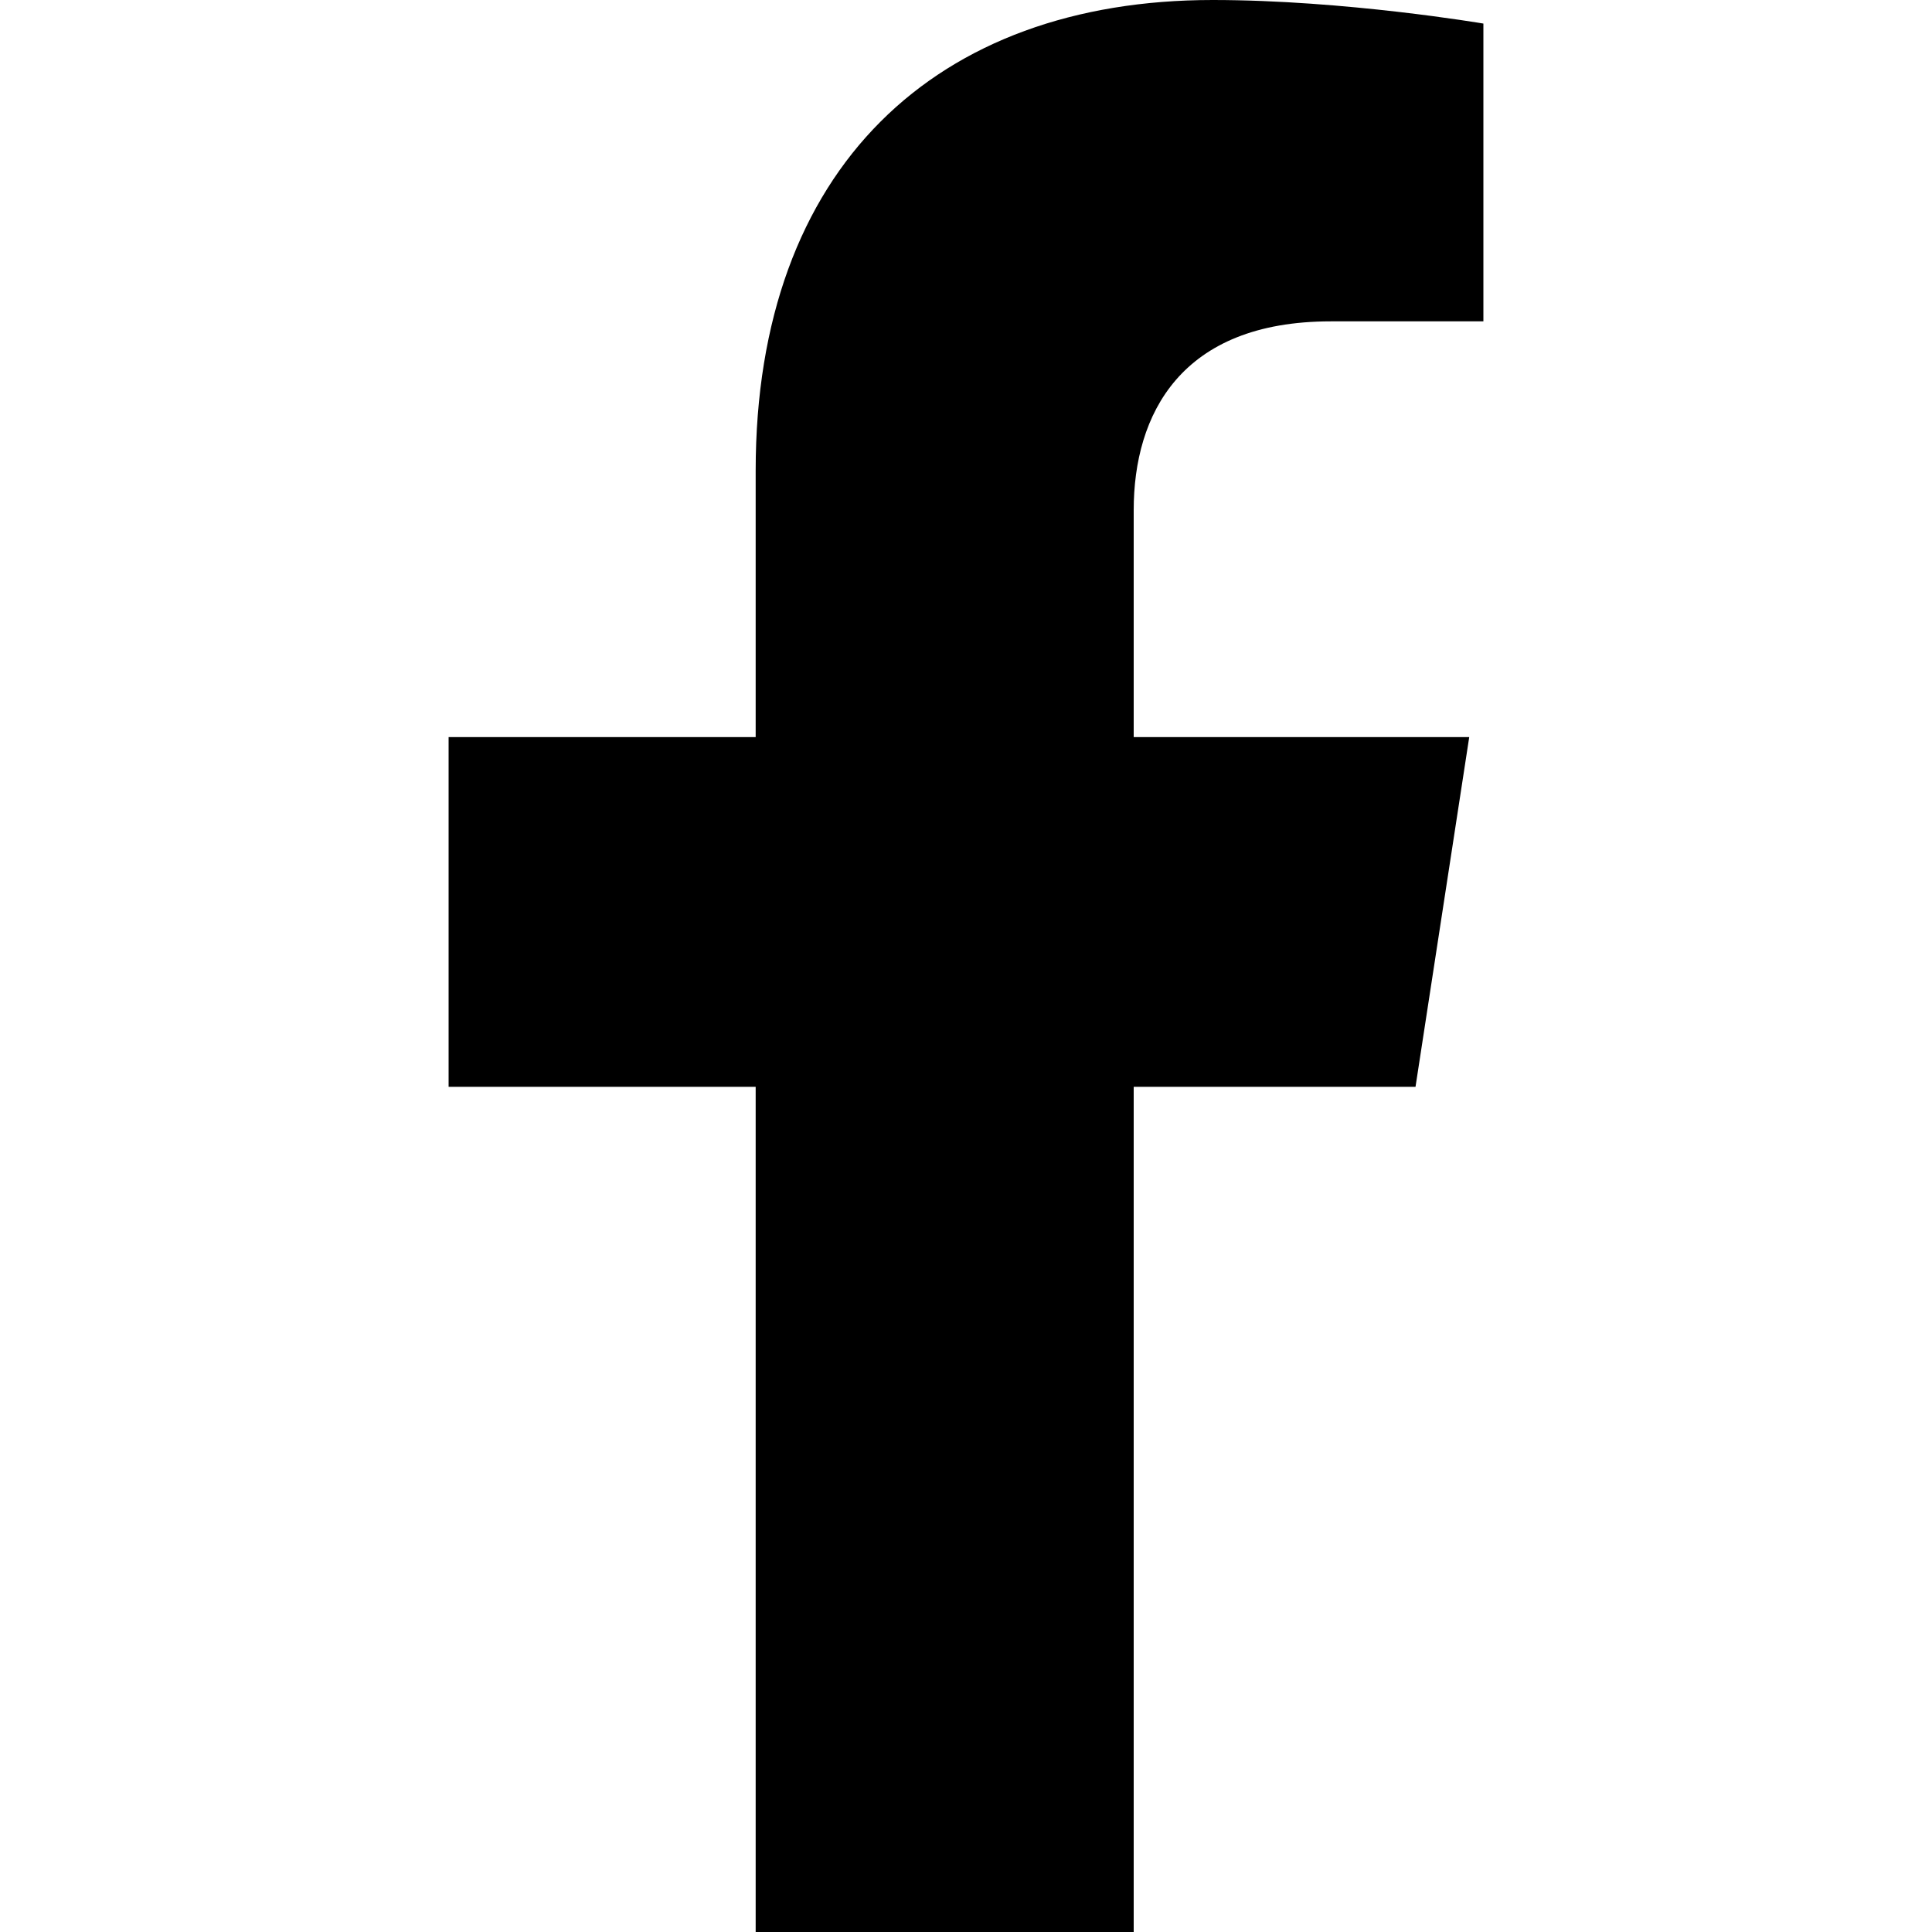
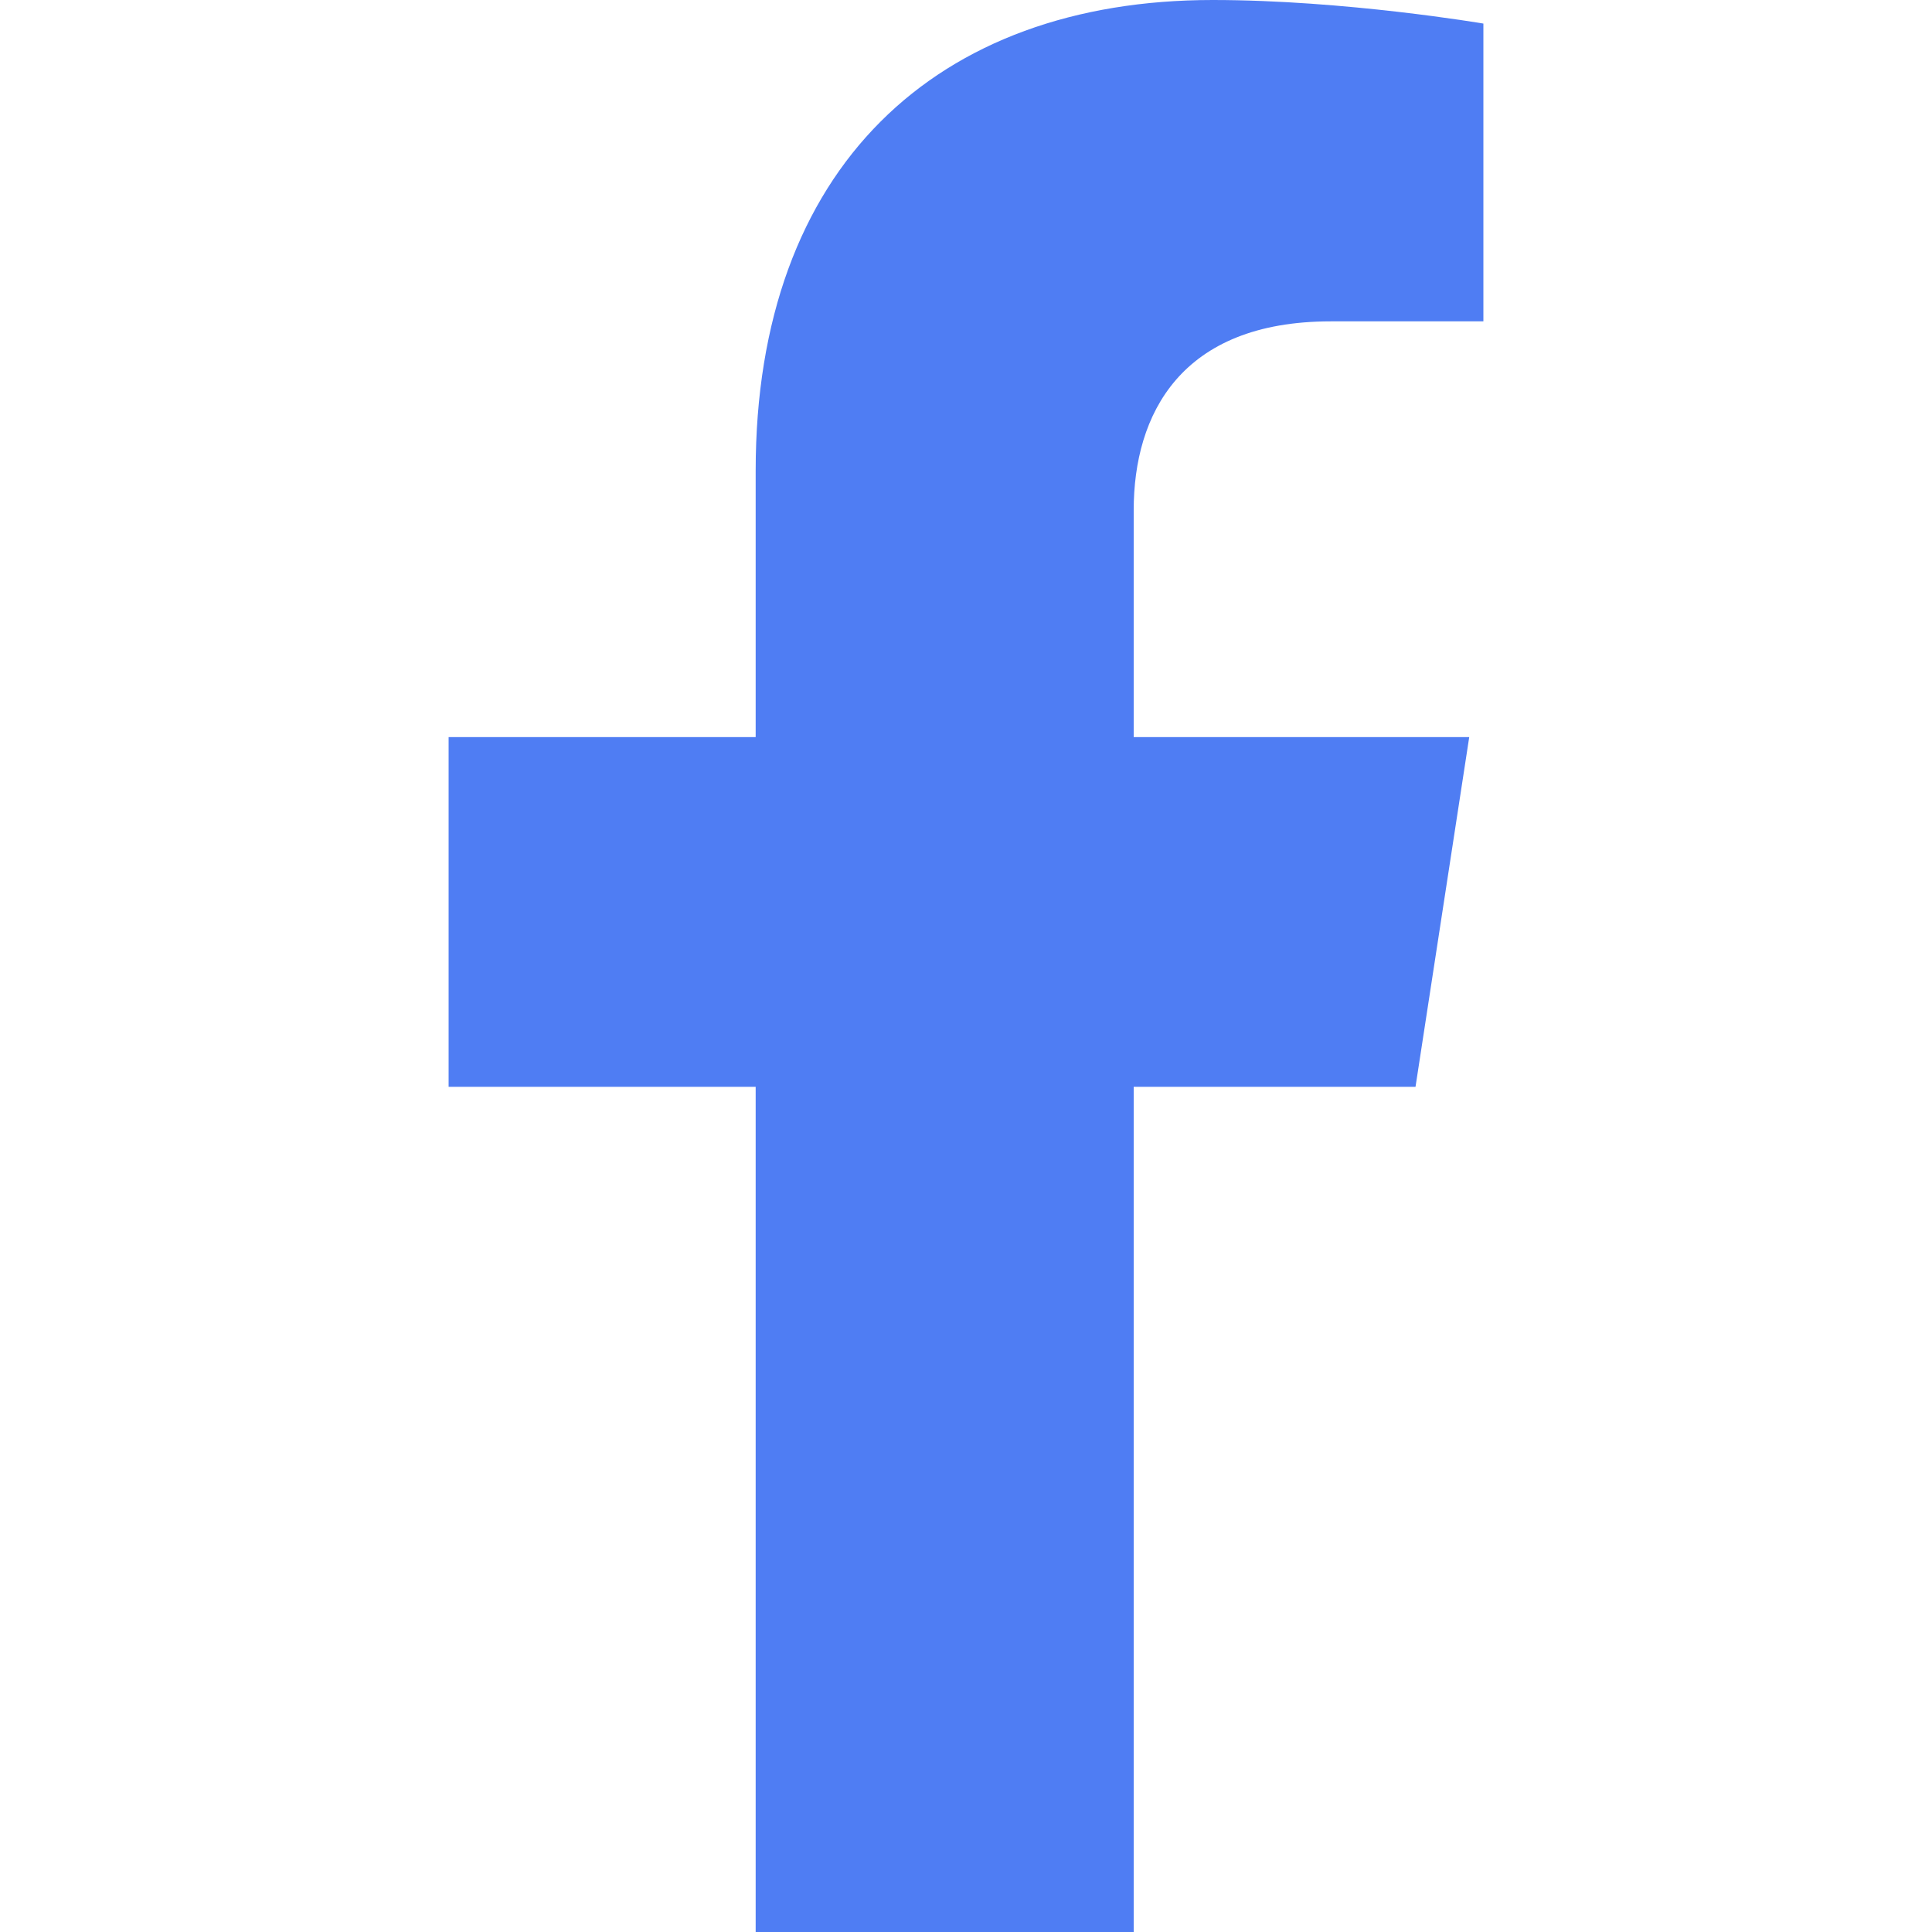
<svg xmlns="http://www.w3.org/2000/svg" width="15" height="15" viewBox="0 0 15 15" fill="none">
-   <path d="M10.99 8.438L11.407 5.723H8.802V3.961C8.802 3.219 9.166 2.495 10.332 2.495H11.517V0.183C11.517 0.183 10.442 0 9.415 0C7.27 0 5.867 1.3 5.867 3.654V5.723H3.483V8.438H5.867V15H8.802V8.438H10.99Z" fill="black" />
+   <path d="M10.99 8.438L11.407 5.723H8.802V3.961C8.802 3.219 9.166 2.495 10.332 2.495H11.517V0.183C11.517 0.183 10.442 0 9.415 0C7.27 0 5.867 1.3 5.867 3.654V5.723H3.483V8.438H5.867V15H8.802V8.438H10.99Z" fill="#4F7DF3" />
</svg>
